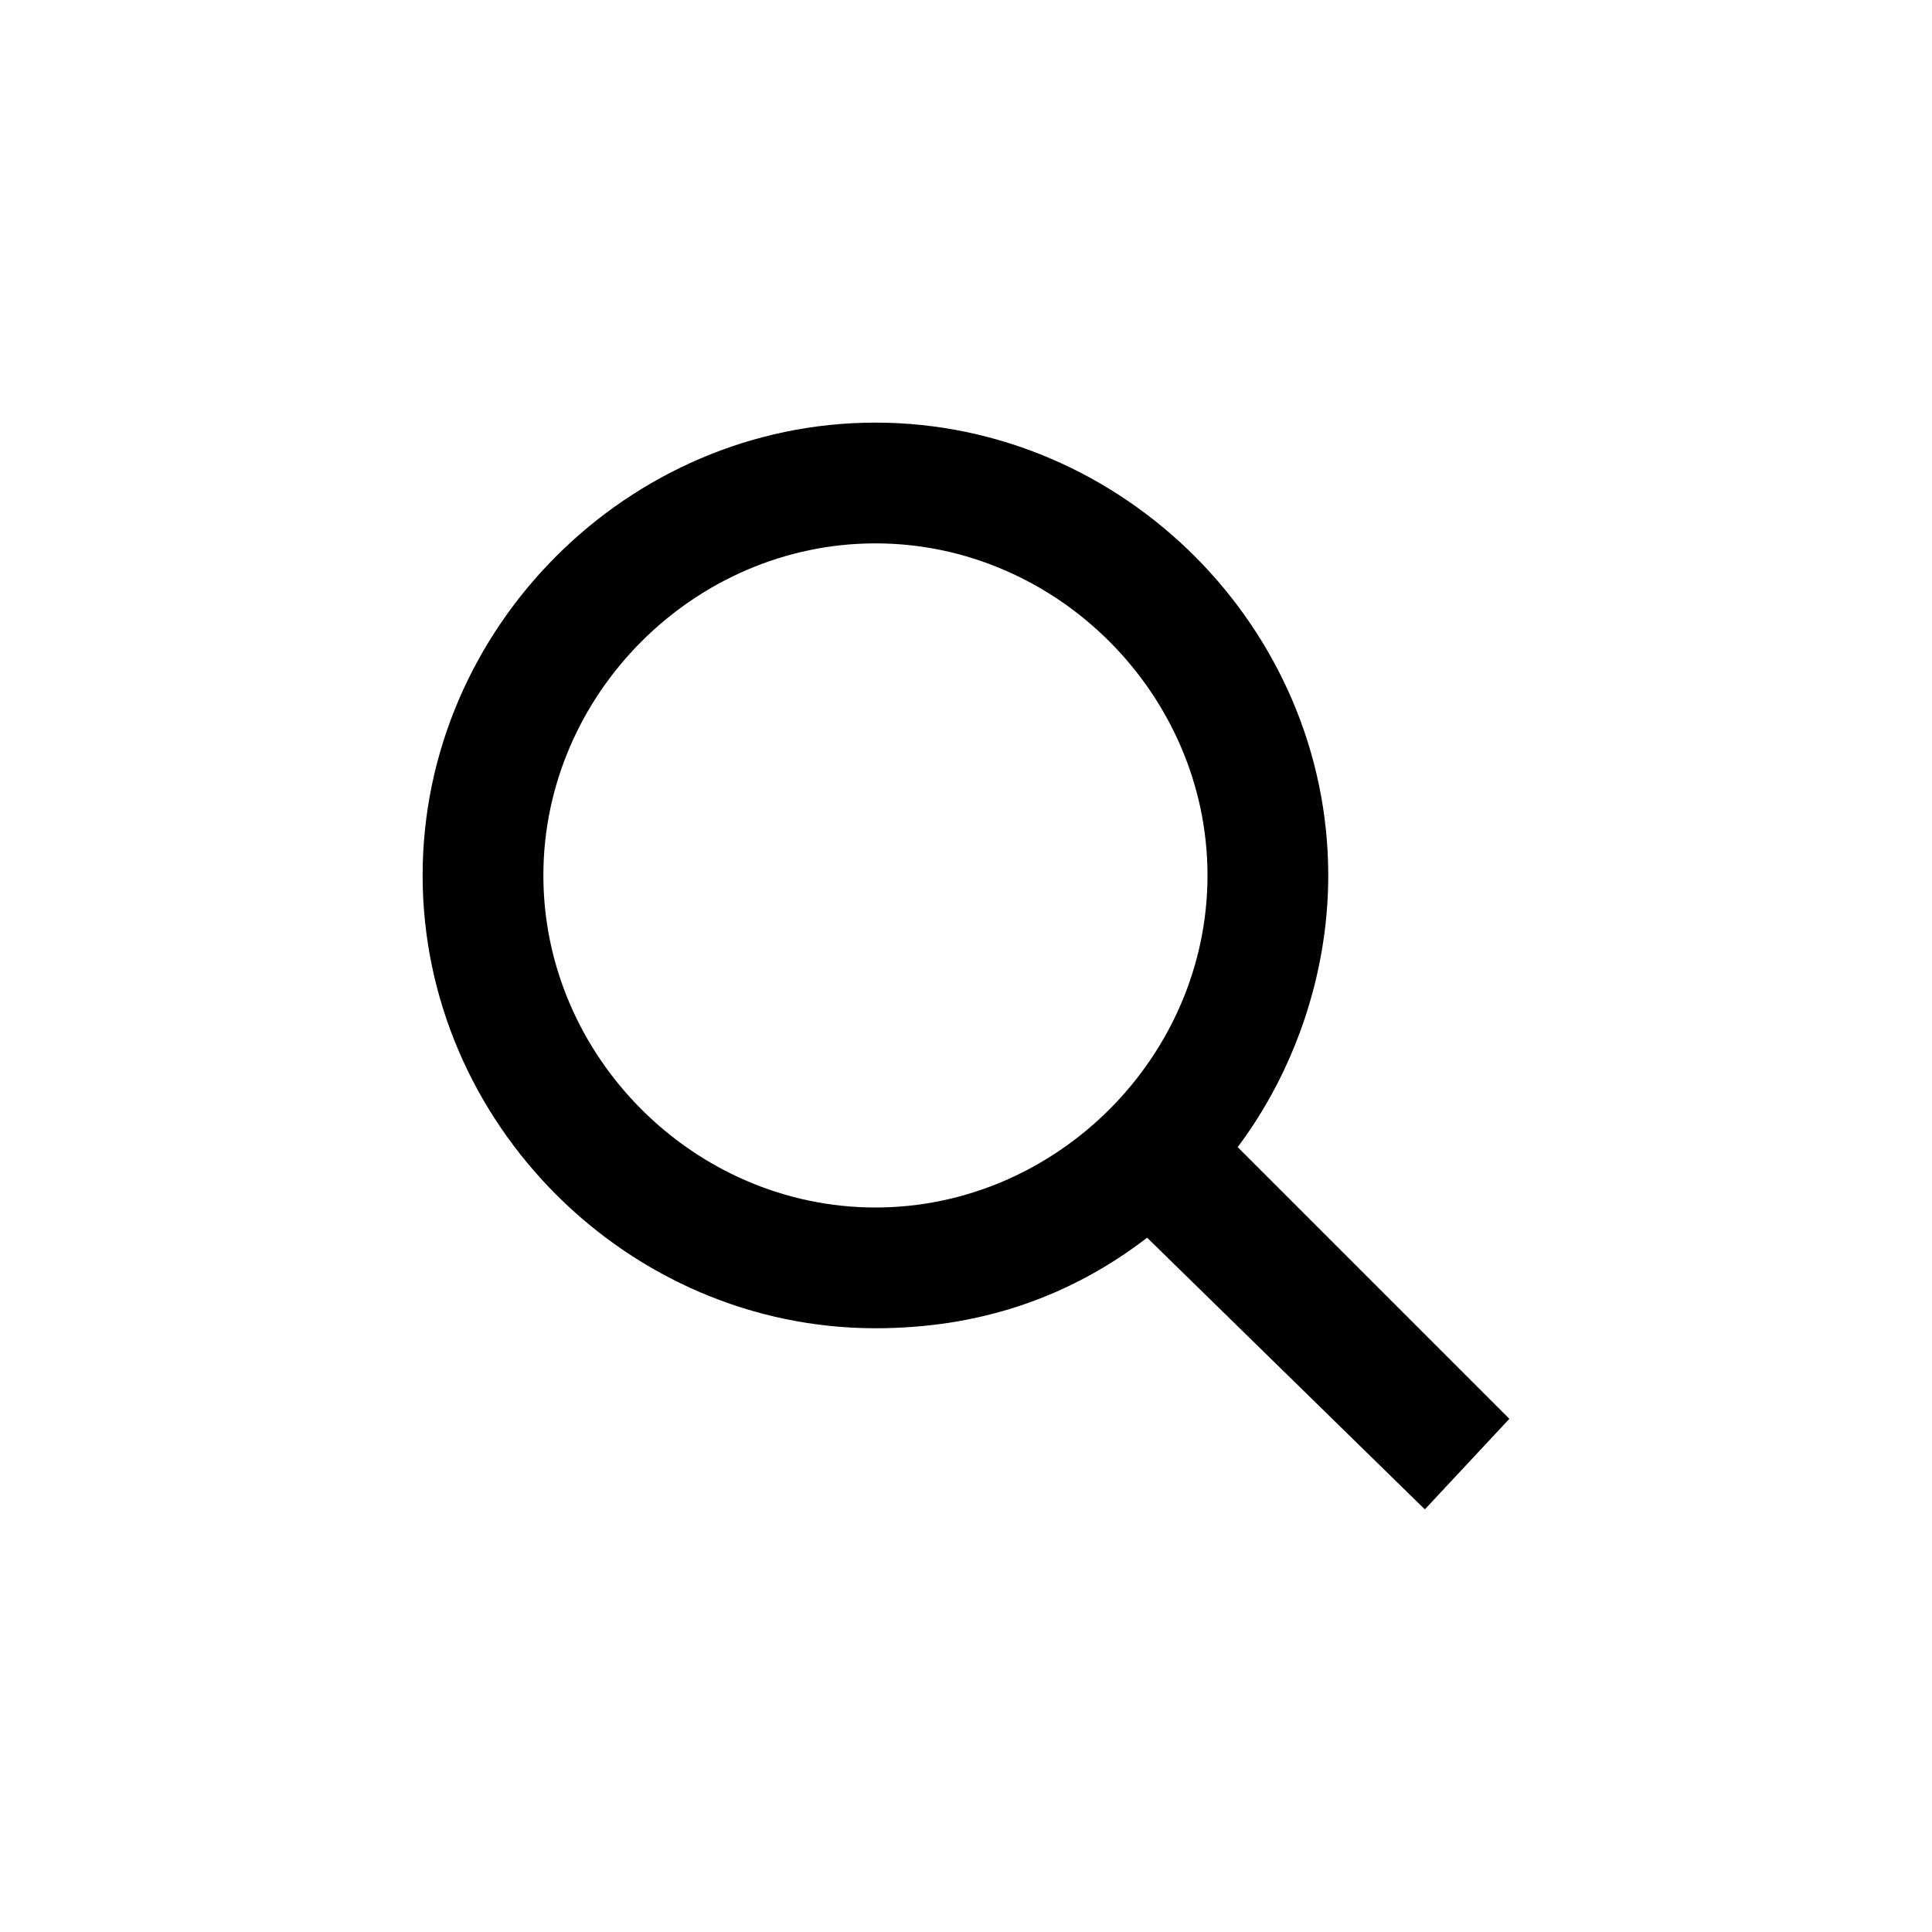
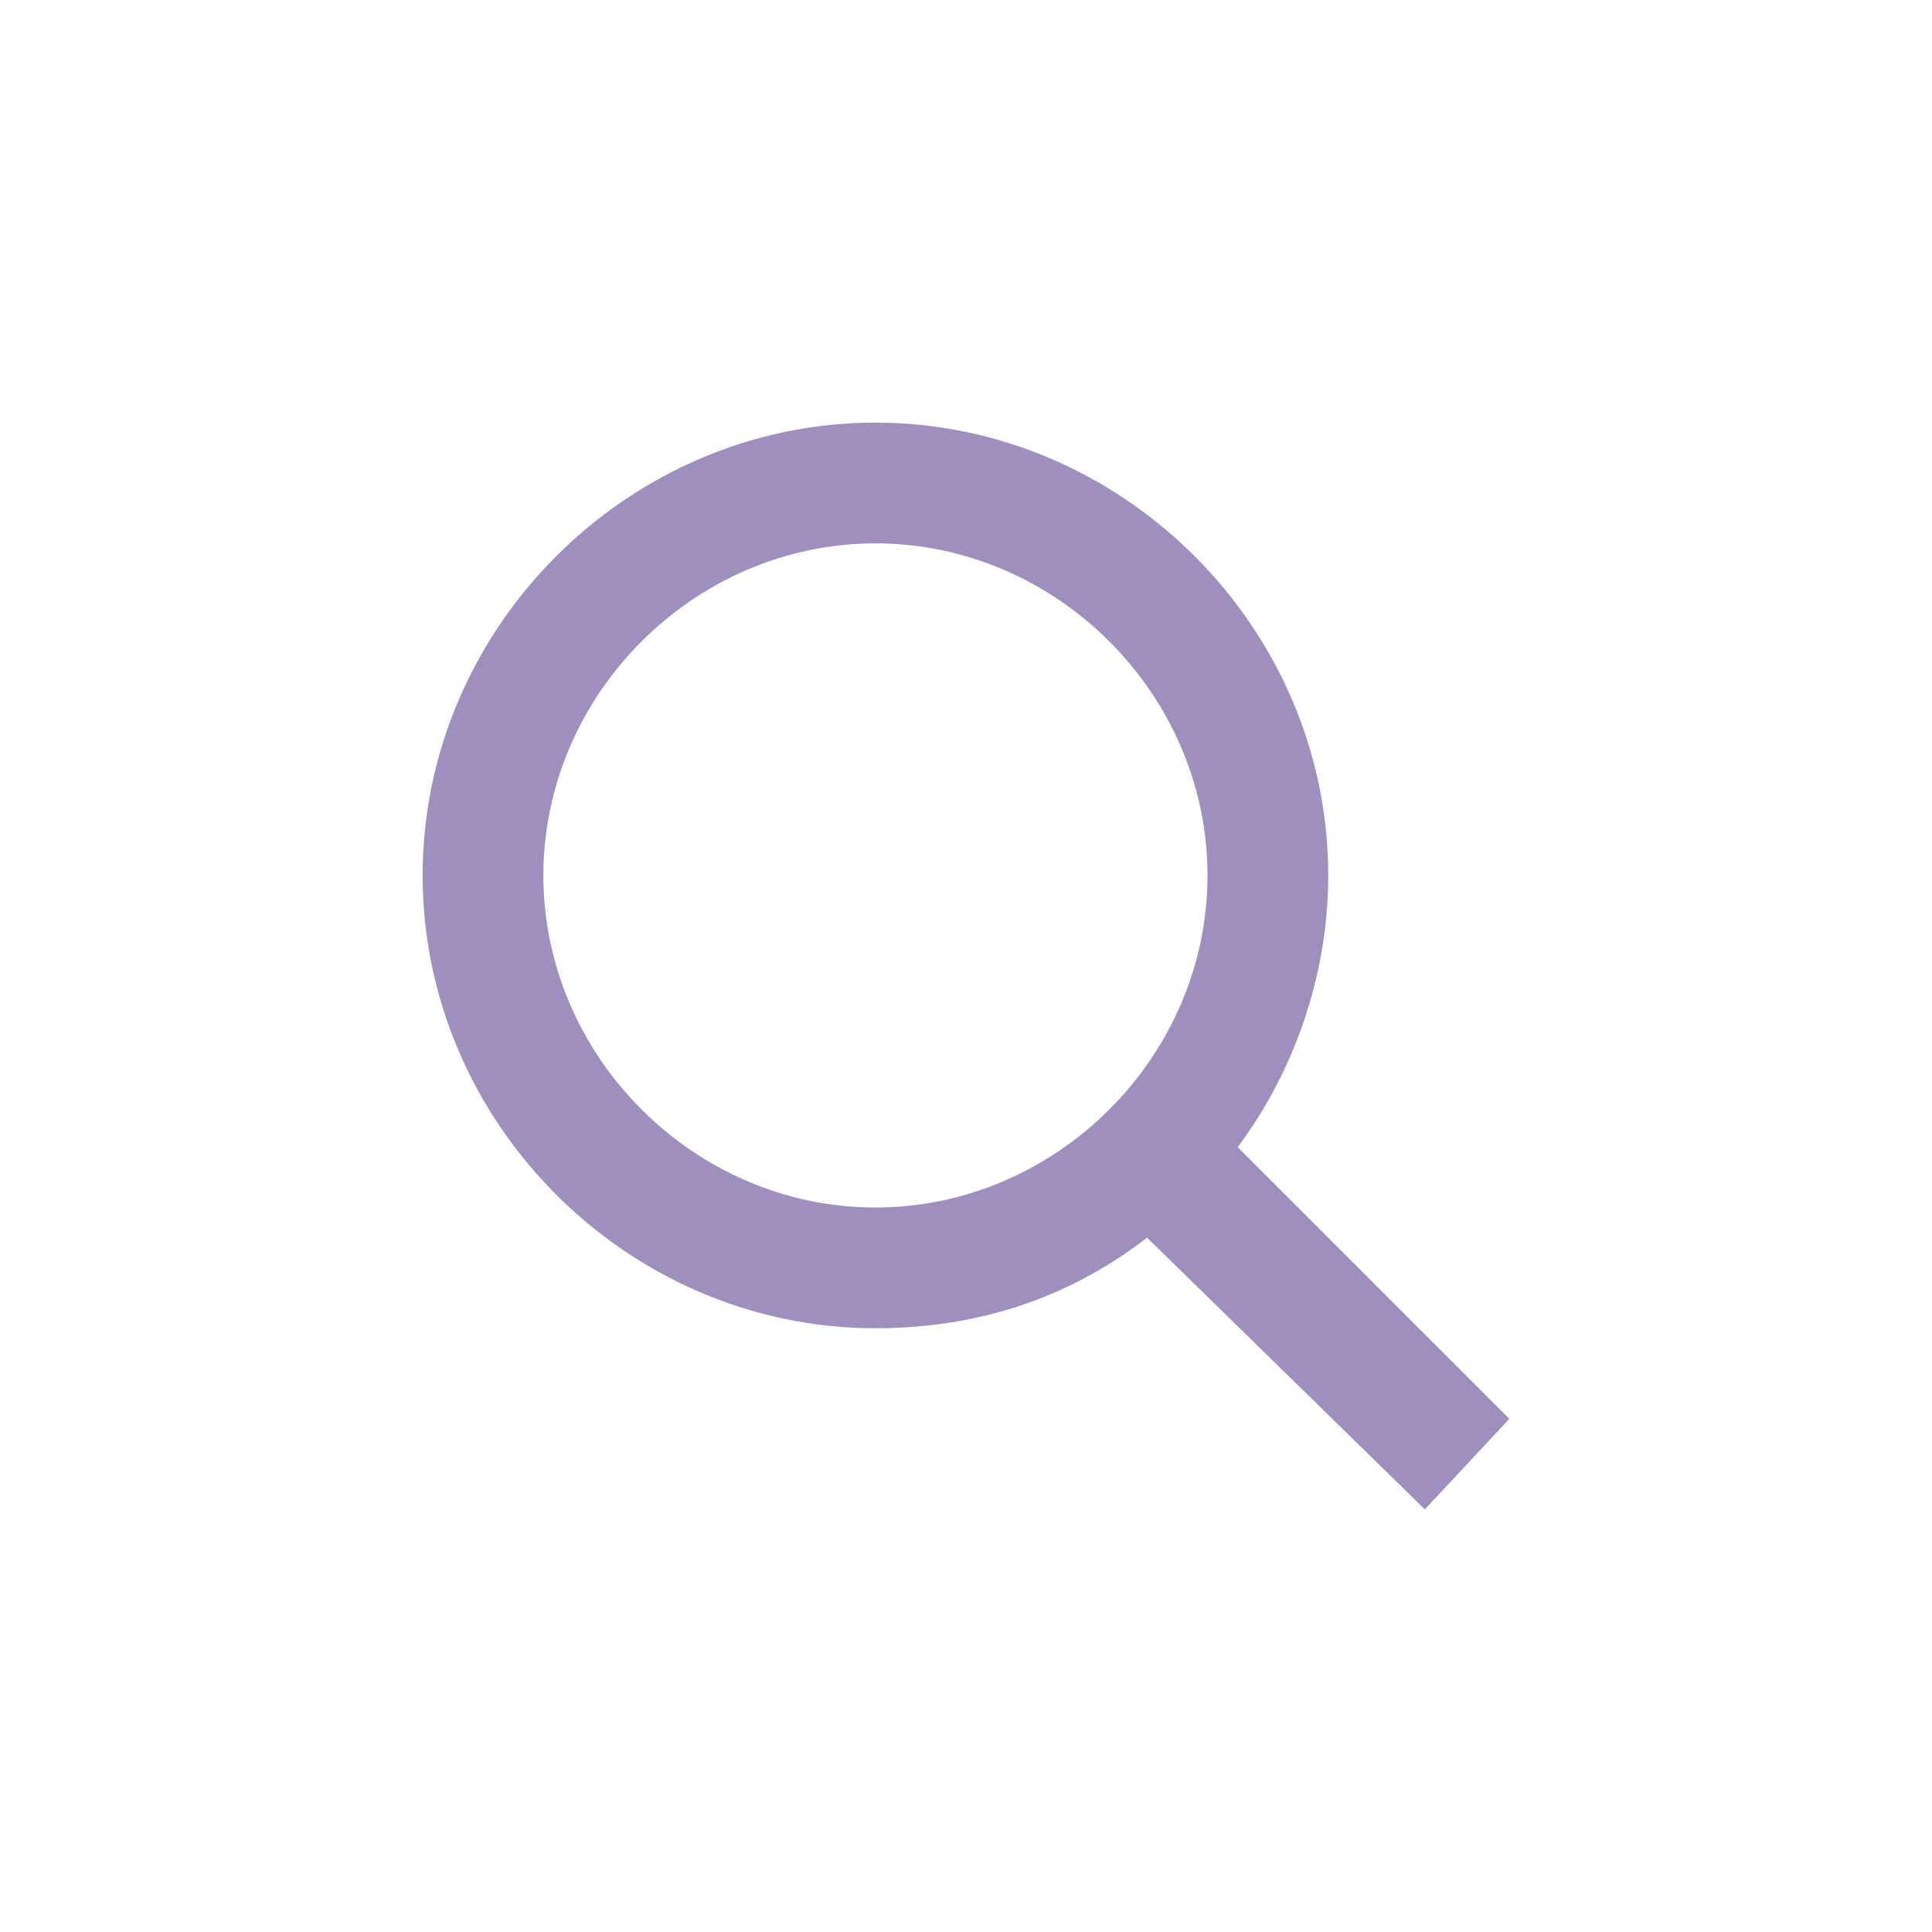
<svg xmlns="http://www.w3.org/2000/svg" width="32" height="32" viewBox="0 0 32 32" fill="none">
-   <path d="M20.5 19C21.4 17.8 22 16.2 22 14.5C22 10.4 18.6 7 14.5 7C10.4 7 7 10.4 7 14.5C7 18.6 10.4 22 14.5 22C16.2 22 17.7 21.5 19 20.5L23.6 25L25 23.5L20.5 19ZM14.5 20C11.5 20 9 17.5 9 14.5C9 11.5 11.5 9 14.5 9C17.5 9 20 11.5 20 14.5C20 17.5 17.5 20 14.5 20Z" fill="currentColor" />
+   <path d="M20.5 19C21.4 17.8 22 16.2 22 14.5C22 10.4 18.6 7 14.5 7C10.4 7 7 10.4 7 14.5C7 18.6 10.4 22 14.5 22C16.2 22 17.7 21.5 19 20.5L23.6 25L25 23.5L20.5 19ZM14.5 20C11.5 20 9 17.5 9 14.5C9 11.5 11.5 9 14.5 9C17.5 9 20 11.5 20 14.5C20 17.5 17.5 20 14.5 20Z" fill="#9F8FBF" />
</svg>
